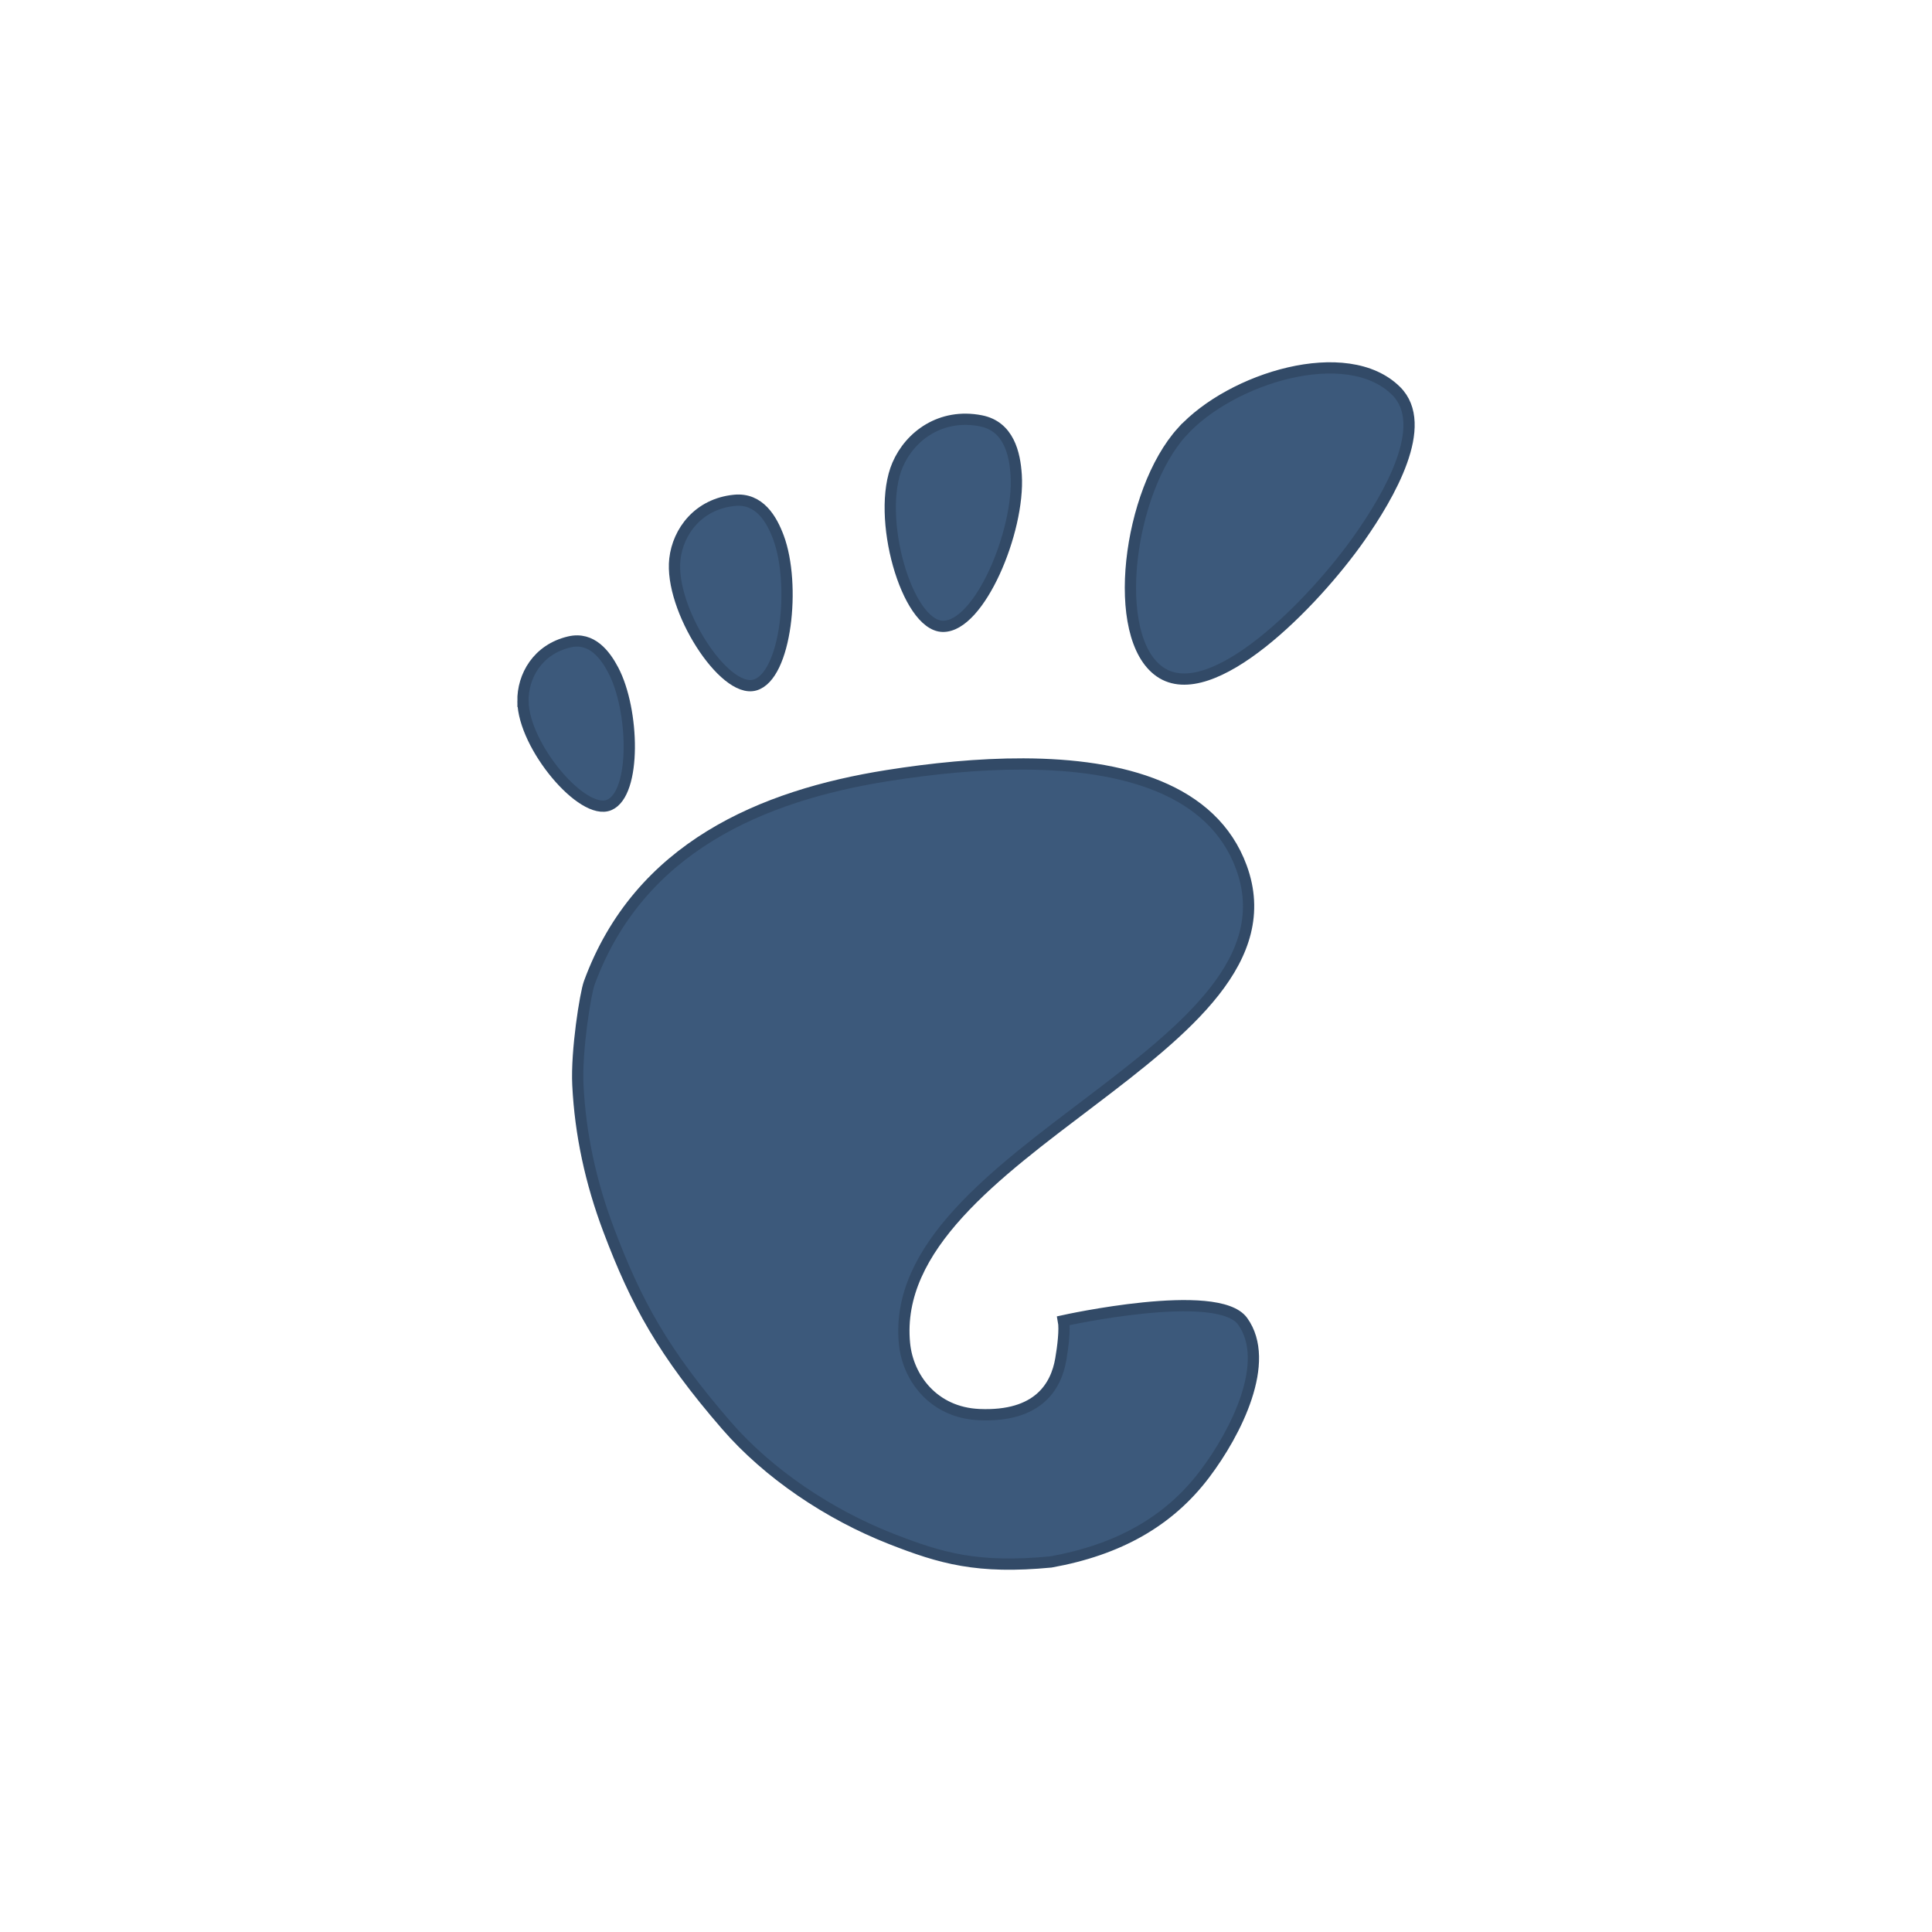
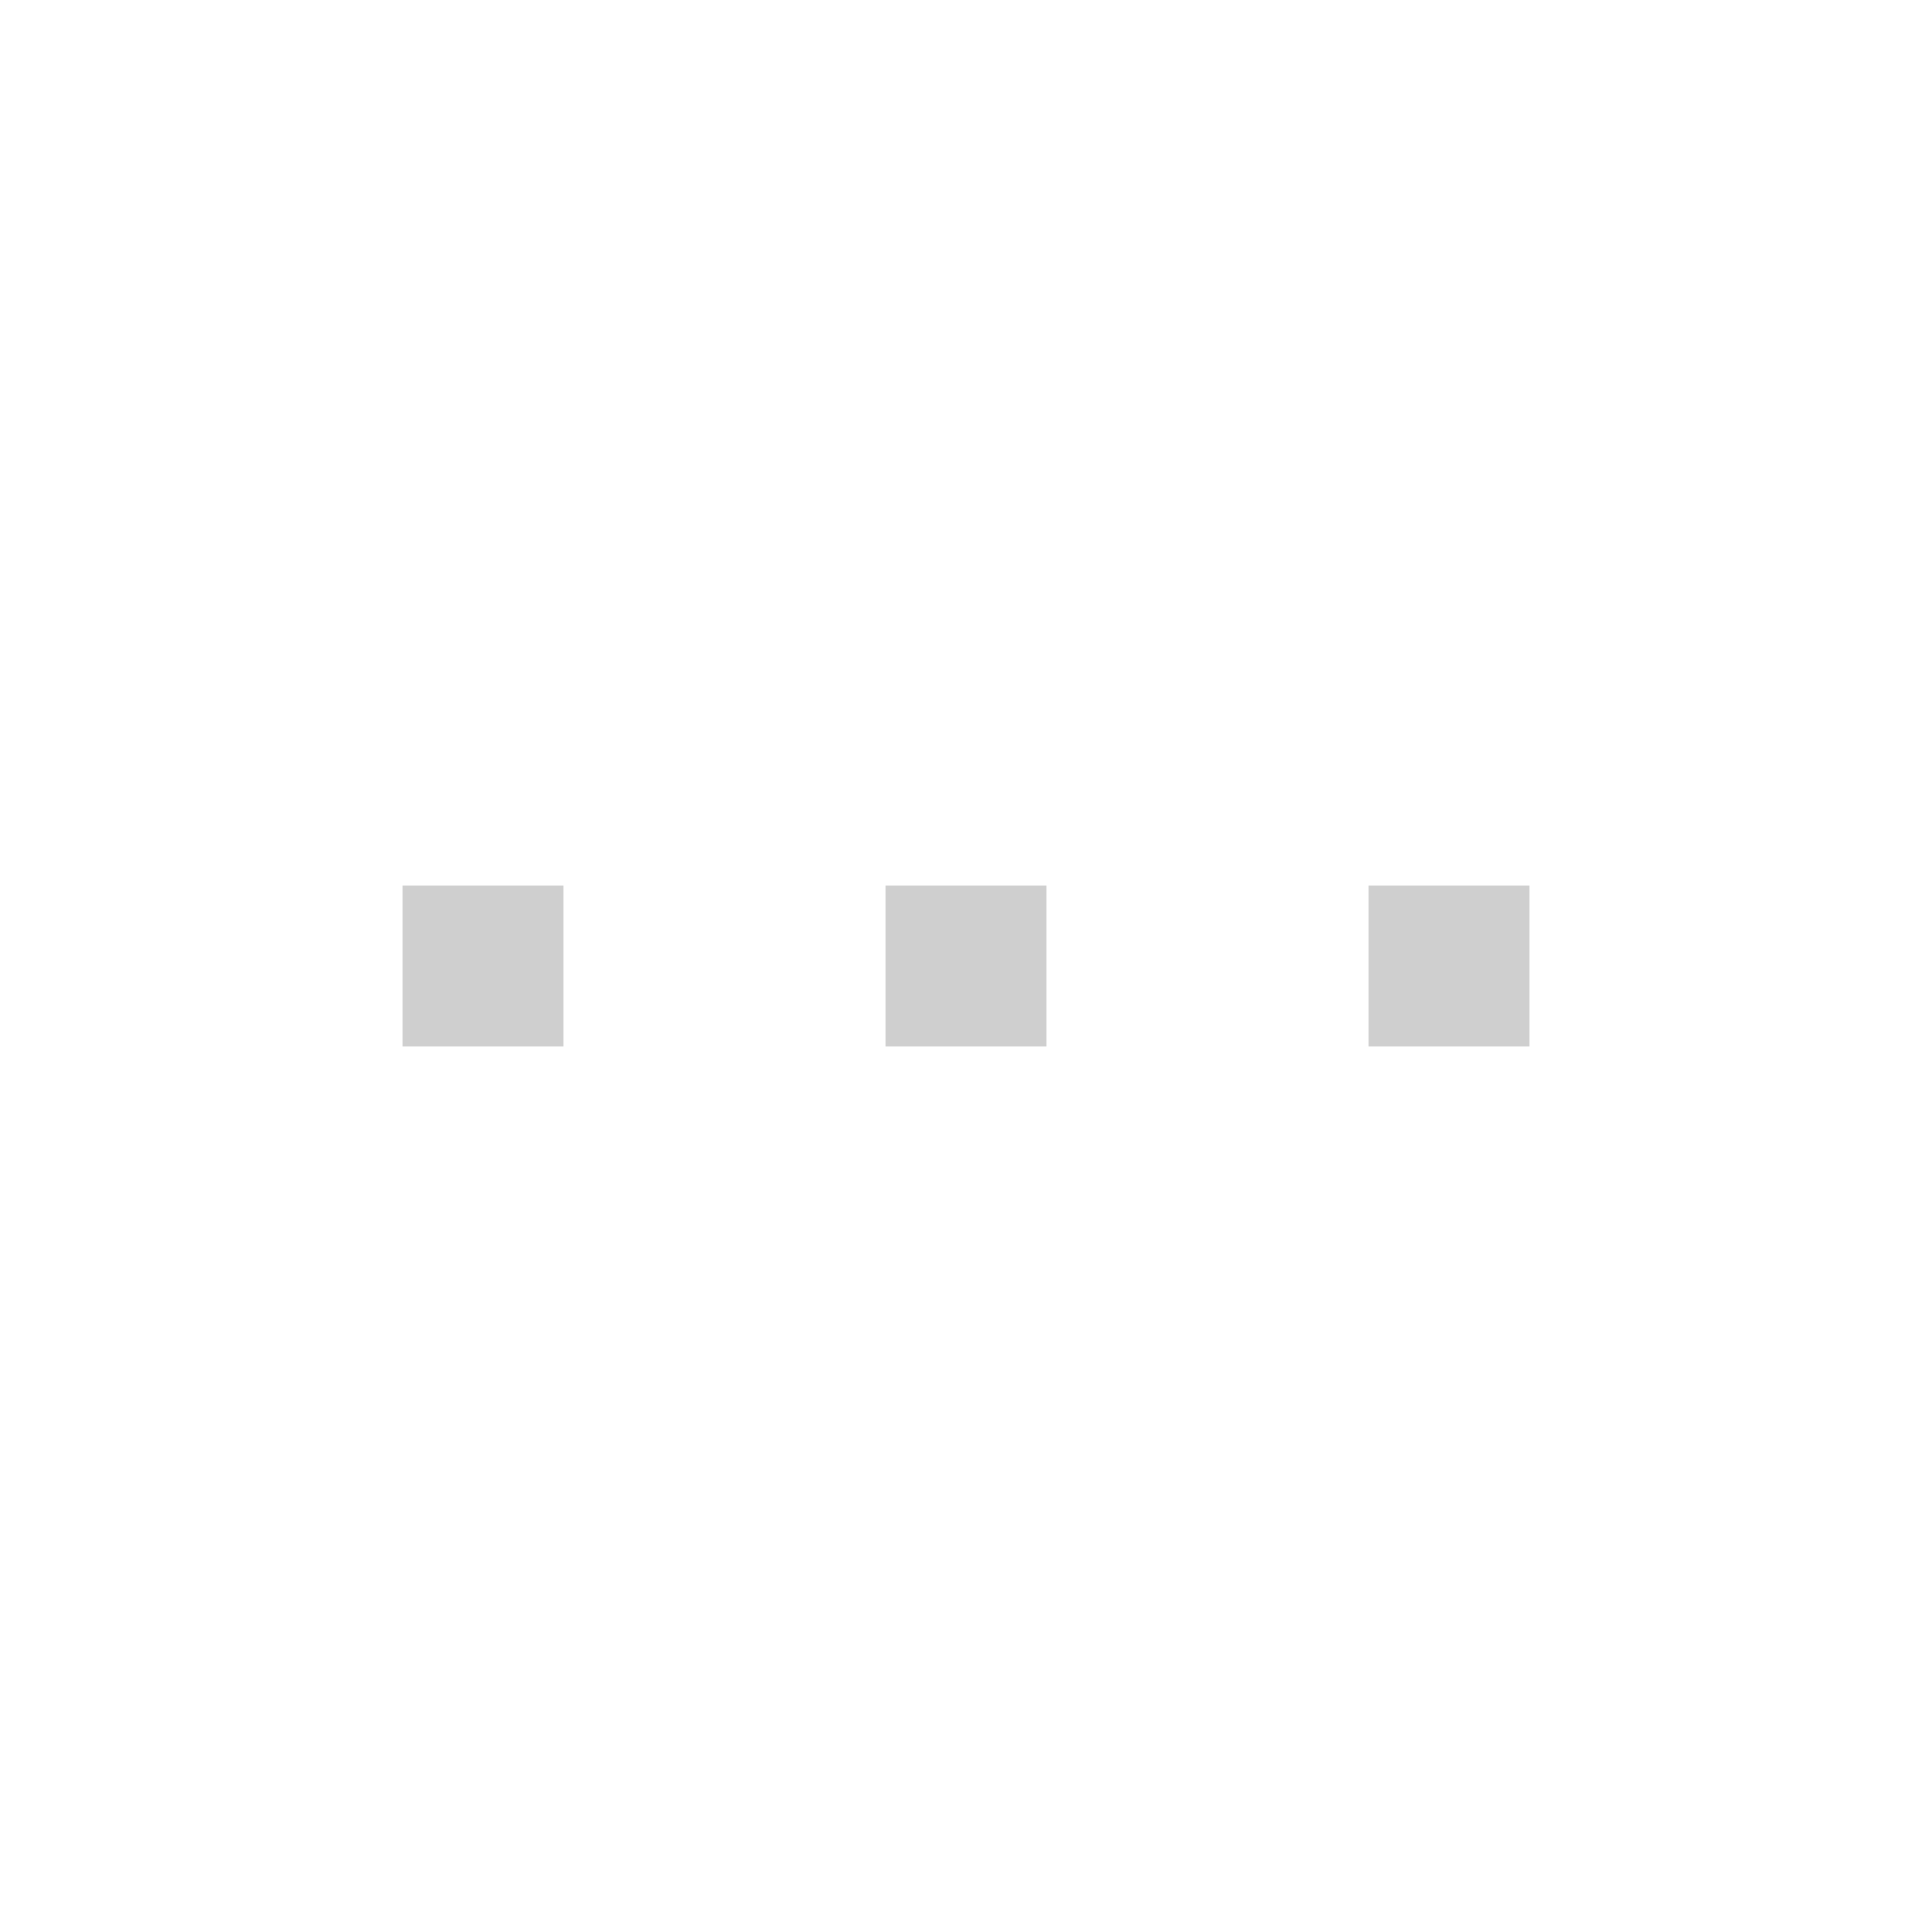
- <svg xmlns="http://www.w3.org/2000/svg" width="24" height="24" id="svg11300" version="1.0" style="display:inline;enable-background:new" viewBox="0 0 16.8 16.8">
-   <defs id="defs3" />
+ <svg xmlns="http://www.w3.org/2000/svg" width="24" height="24" id="svg11300" version="1.0" style="display:inline;enable-background:new">
+   <defs id="defs3">
+     <linearGradient id="selected_bg_color">
+       <stop style="stop-color:#5294e2;stop-opacity:1;" offset="0" id="stop4140" />
+     </linearGradient>
+   </defs>
  <g style="display:inline" id="layer1" transform="translate(0,-276)">
-     <g id="g2126" style="opacity:0.99;fill:#3a587a;fill-opacity:1;stroke:#304966;stroke-width:0.265;stroke-miterlimit:4;stroke-dasharray:none;stroke-opacity:1" transform="matrix(0.3691055,0,0,0.3691055,51.32561,239.1011)">
-       <path d="m 623.572,403.338 c -4.014,-0.014 -8.198,0.416 -12.117,1.037 -11.123,1.763 -22.128,6.377 -26.551,18.479 -0.335,0.916 -1.157,6.027 -1.008,9.062 0.215,4.388 1.144,8.672 2.734,12.893 2.452,6.506 4.87,10.934 10.486,17.416 3.741,4.318 9.132,7.936 14.658,10.104 4.462,1.75 7.715,2.685 14.232,2.064 6.046,-1.085 10.514,-3.622 13.684,-7.803 2.83,-3.732 5.984,-10.027 3.398,-13.627 -2.225,-3.097 -15.959,-0.053 -15.959,-0.053 0.148,0.765 -0.044,2.345 -0.236,3.447 -0.413,2.368 -1.973,5.145 -7.262,4.914 -4.079,-0.178 -6.355,-3.284 -6.652,-6.326 -1.687,-17.223 35.96,-26.157 29.998,-42.406 -2.567,-6.995 -10.575,-9.171 -19.406,-9.201 z" style="fill:#3a587a;fill-opacity:1;stroke:#304966;stroke-width:1.002;stroke-linecap:butt;stroke-linejoin:miter;stroke-miterlimit:4;stroke-dasharray:none;stroke-opacity:1" id="path2005" transform="matrix(0.2645833,0,0,0.2645833,-279.9292,11.24998)" />
-       <g style="fill:#3a587a;fill-opacity:1;stroke:#304966;stroke-width:0.771;stroke-miterlimit:4;stroke-dasharray:none;stroke-opacity:1" transform="matrix(0.3432996,0,0,0.3426614,-134.8287,20.8195)" id="g2015">
-         <path id="path2007" d="m 49.292,262.932 c -1.52,3.532 0.628,11.068 3.096,11.113 2.524,0.045 5.282,-6.554 5.04,-10.398 -0.093,-1.482 -0.513,-3.359 -2.43,-3.733 -2.738,-0.535 -4.856,1.042 -5.706,3.019 z" style="fill:#3a587a;fill-opacity:1;stroke:#304966;stroke-width:0.773;stroke-linecap:butt;stroke-linejoin:miter;stroke-miterlimit:4;stroke-dasharray:none;stroke-opacity:1" />
-         <path id="path2009" d="m 34.005,269.415 c -0.389,3.397 3.37,9.263 5.483,8.668 2.161,-0.608 2.818,-6.934 1.627,-10.145 -0.459,-1.238 -1.297,-2.729 -3.025,-2.556 -2.468,0.246 -3.867,2.132 -4.085,4.032 z" style="fill:#3a587a;fill-opacity:1;stroke:#304966;stroke-width:0.773;stroke-linecap:butt;stroke-linejoin:miter;stroke-miterlimit:4;stroke-dasharray:none;stroke-opacity:1" />
-         <path style="fill:#3a587a;fill-opacity:1;stroke:#304966;stroke-width:0.773;stroke-linecap:butt;stroke-linejoin:miter;stroke-miterlimit:4;stroke-dasharray:none;stroke-opacity:1" d="m 23.58,279.201 c 0.047,3.087 4.097,7.903 5.919,7.124 1.864,-0.796 1.716,-6.537 0.276,-9.274 -0.555,-1.055 -1.479,-2.292 -3.007,-1.937 -2.182,0.508 -3.215,2.359 -3.189,4.087 z" id="path2011" />
-         <path style="fill:#3a587a;fill-opacity:1;stroke:#304966;stroke-width:0.773;stroke-linecap:butt;stroke-linejoin:miter;stroke-miterlimit:4;stroke-dasharray:none;stroke-opacity:1" d="m 68.822,260.657 c -3.717,4.092 -4.986,14.115 -1.532,16.516 3.532,2.456 10.567,-4.731 13.727,-9.255 1.977,-2.831 4.841,-7.713 2.481,-10.059 -3.372,-3.351 -11.327,-0.887 -14.675,2.799 z" id="path2013" />
-       </g>
-     </g>
+     <rect style="opacity:1;fill:#cfcfcf;fill-opacity:1;stroke:none;stroke-width:1;stroke-linecap:round;stroke-linejoin:miter;stroke-miterlimit:4;stroke-dasharray:none;stroke-dashoffset:0;stroke-opacity:1" id="rect4138" width="2" height="2" x="5" y="287" />
+     <rect style="display:inline;opacity:1;fill:#cfcfcf;fill-opacity:1;stroke:none;stroke-width:1;stroke-linecap:round;stroke-linejoin:miter;stroke-miterlimit:4;stroke-dasharray:none;stroke-dashoffset:0;stroke-opacity:1;enable-background:new" id="rect4138-6" width="2" height="2" x="11" y="287" />
+     <rect style="display:inline;opacity:1;fill:#cfcfcf;fill-opacity:1;stroke:none;stroke-width:1;stroke-linecap:round;stroke-linejoin:miter;stroke-miterlimit:4;stroke-dasharray:none;stroke-dashoffset:0;stroke-opacity:1;enable-background:new" id="rect4138-9" width="2" height="2" x="17" y="287" />
  </g>
</svg>
